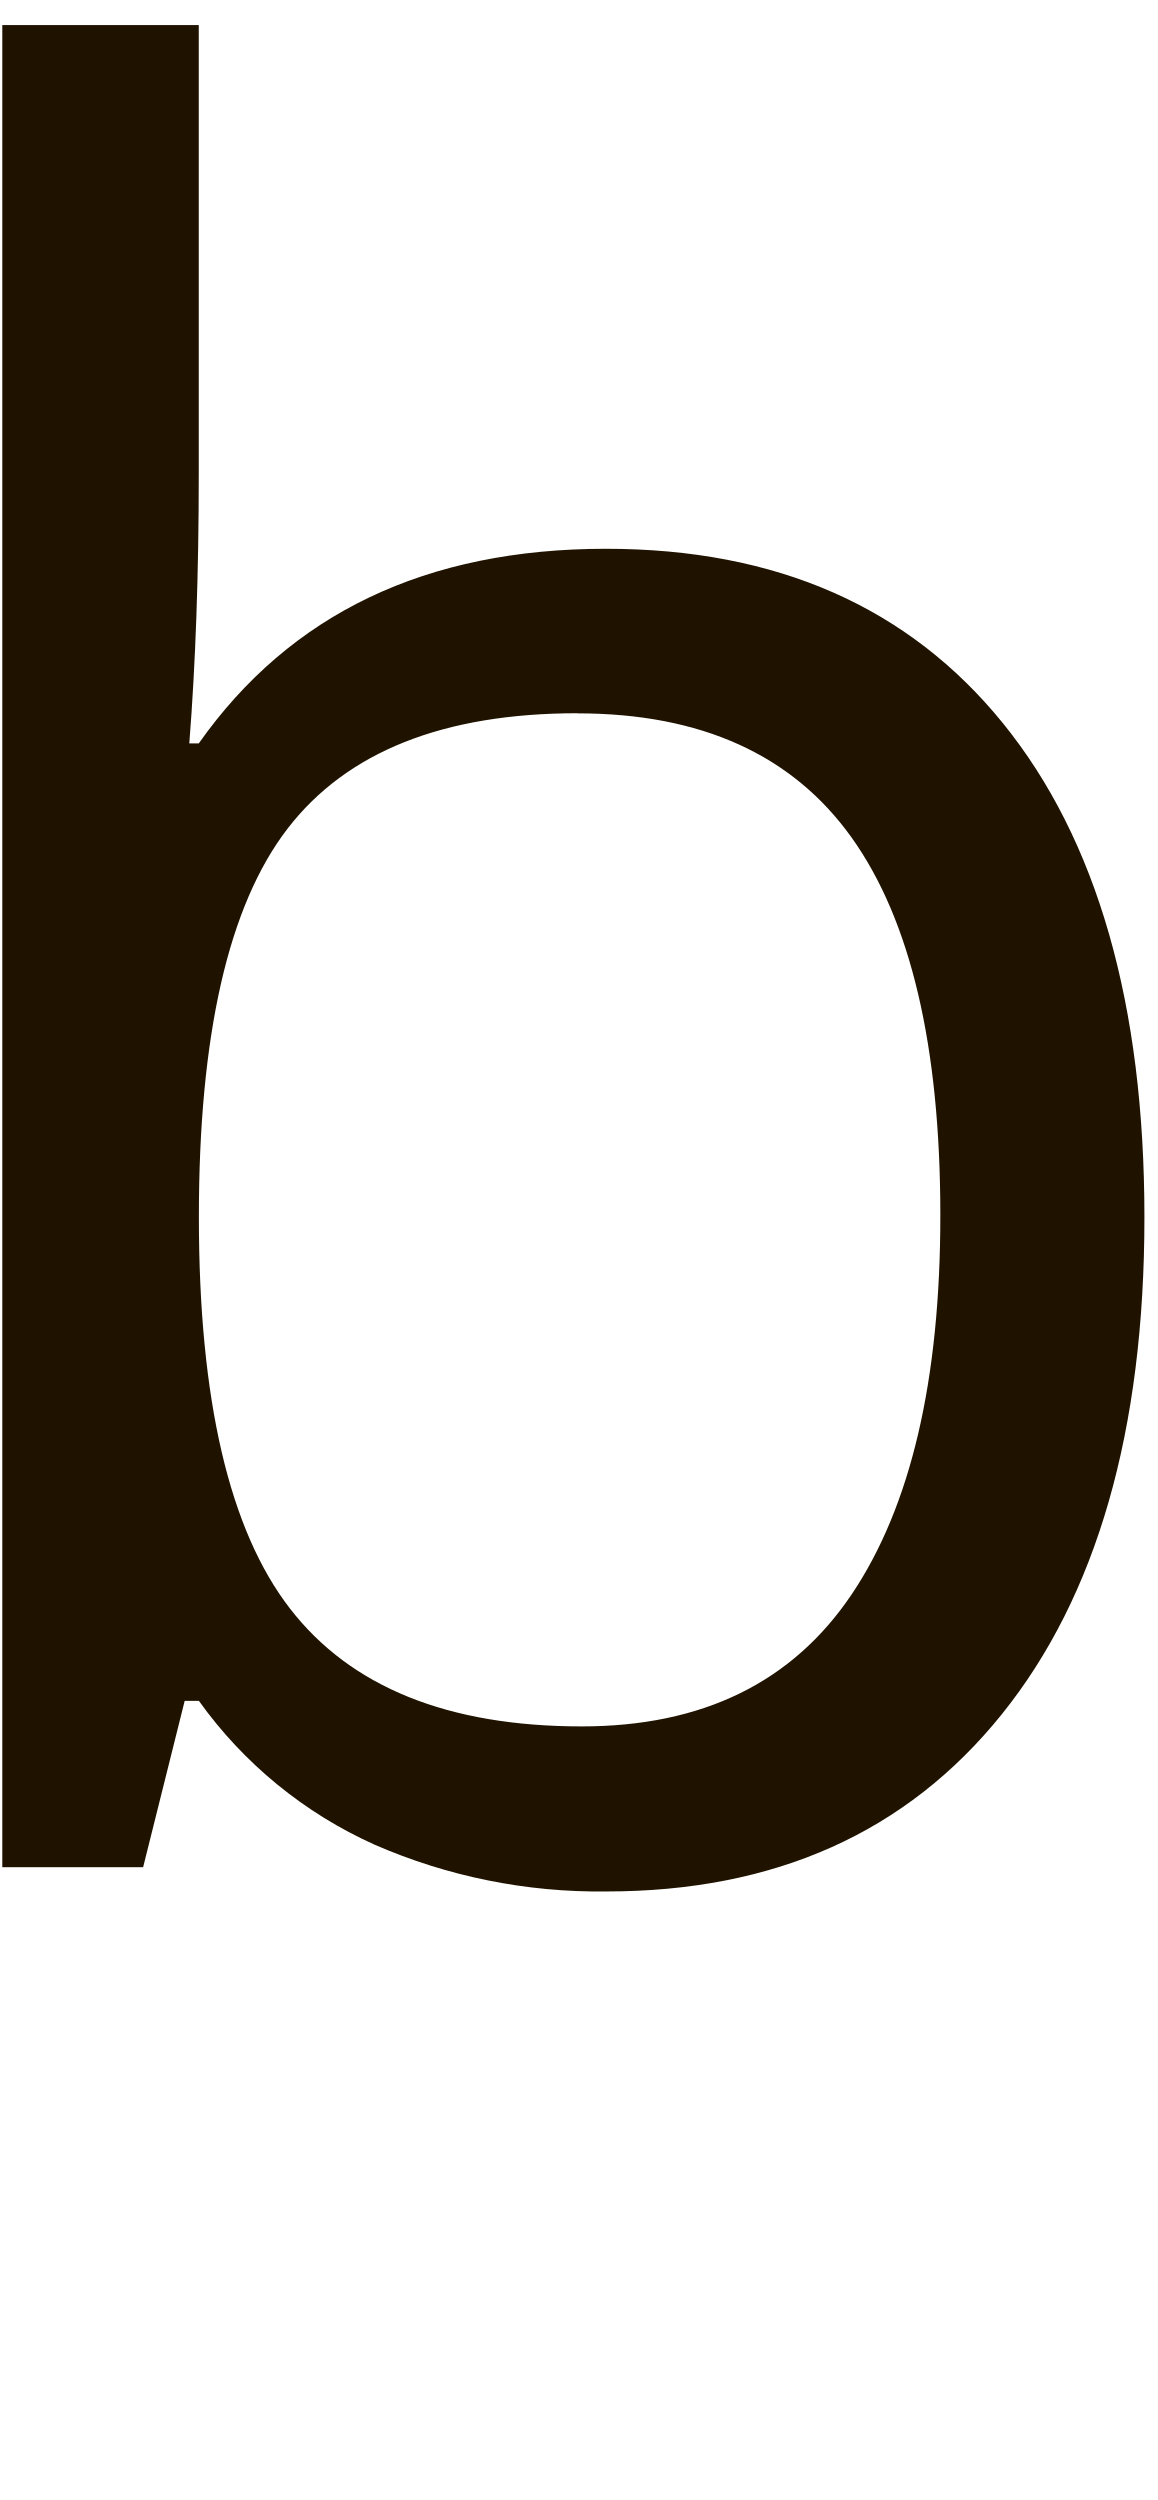
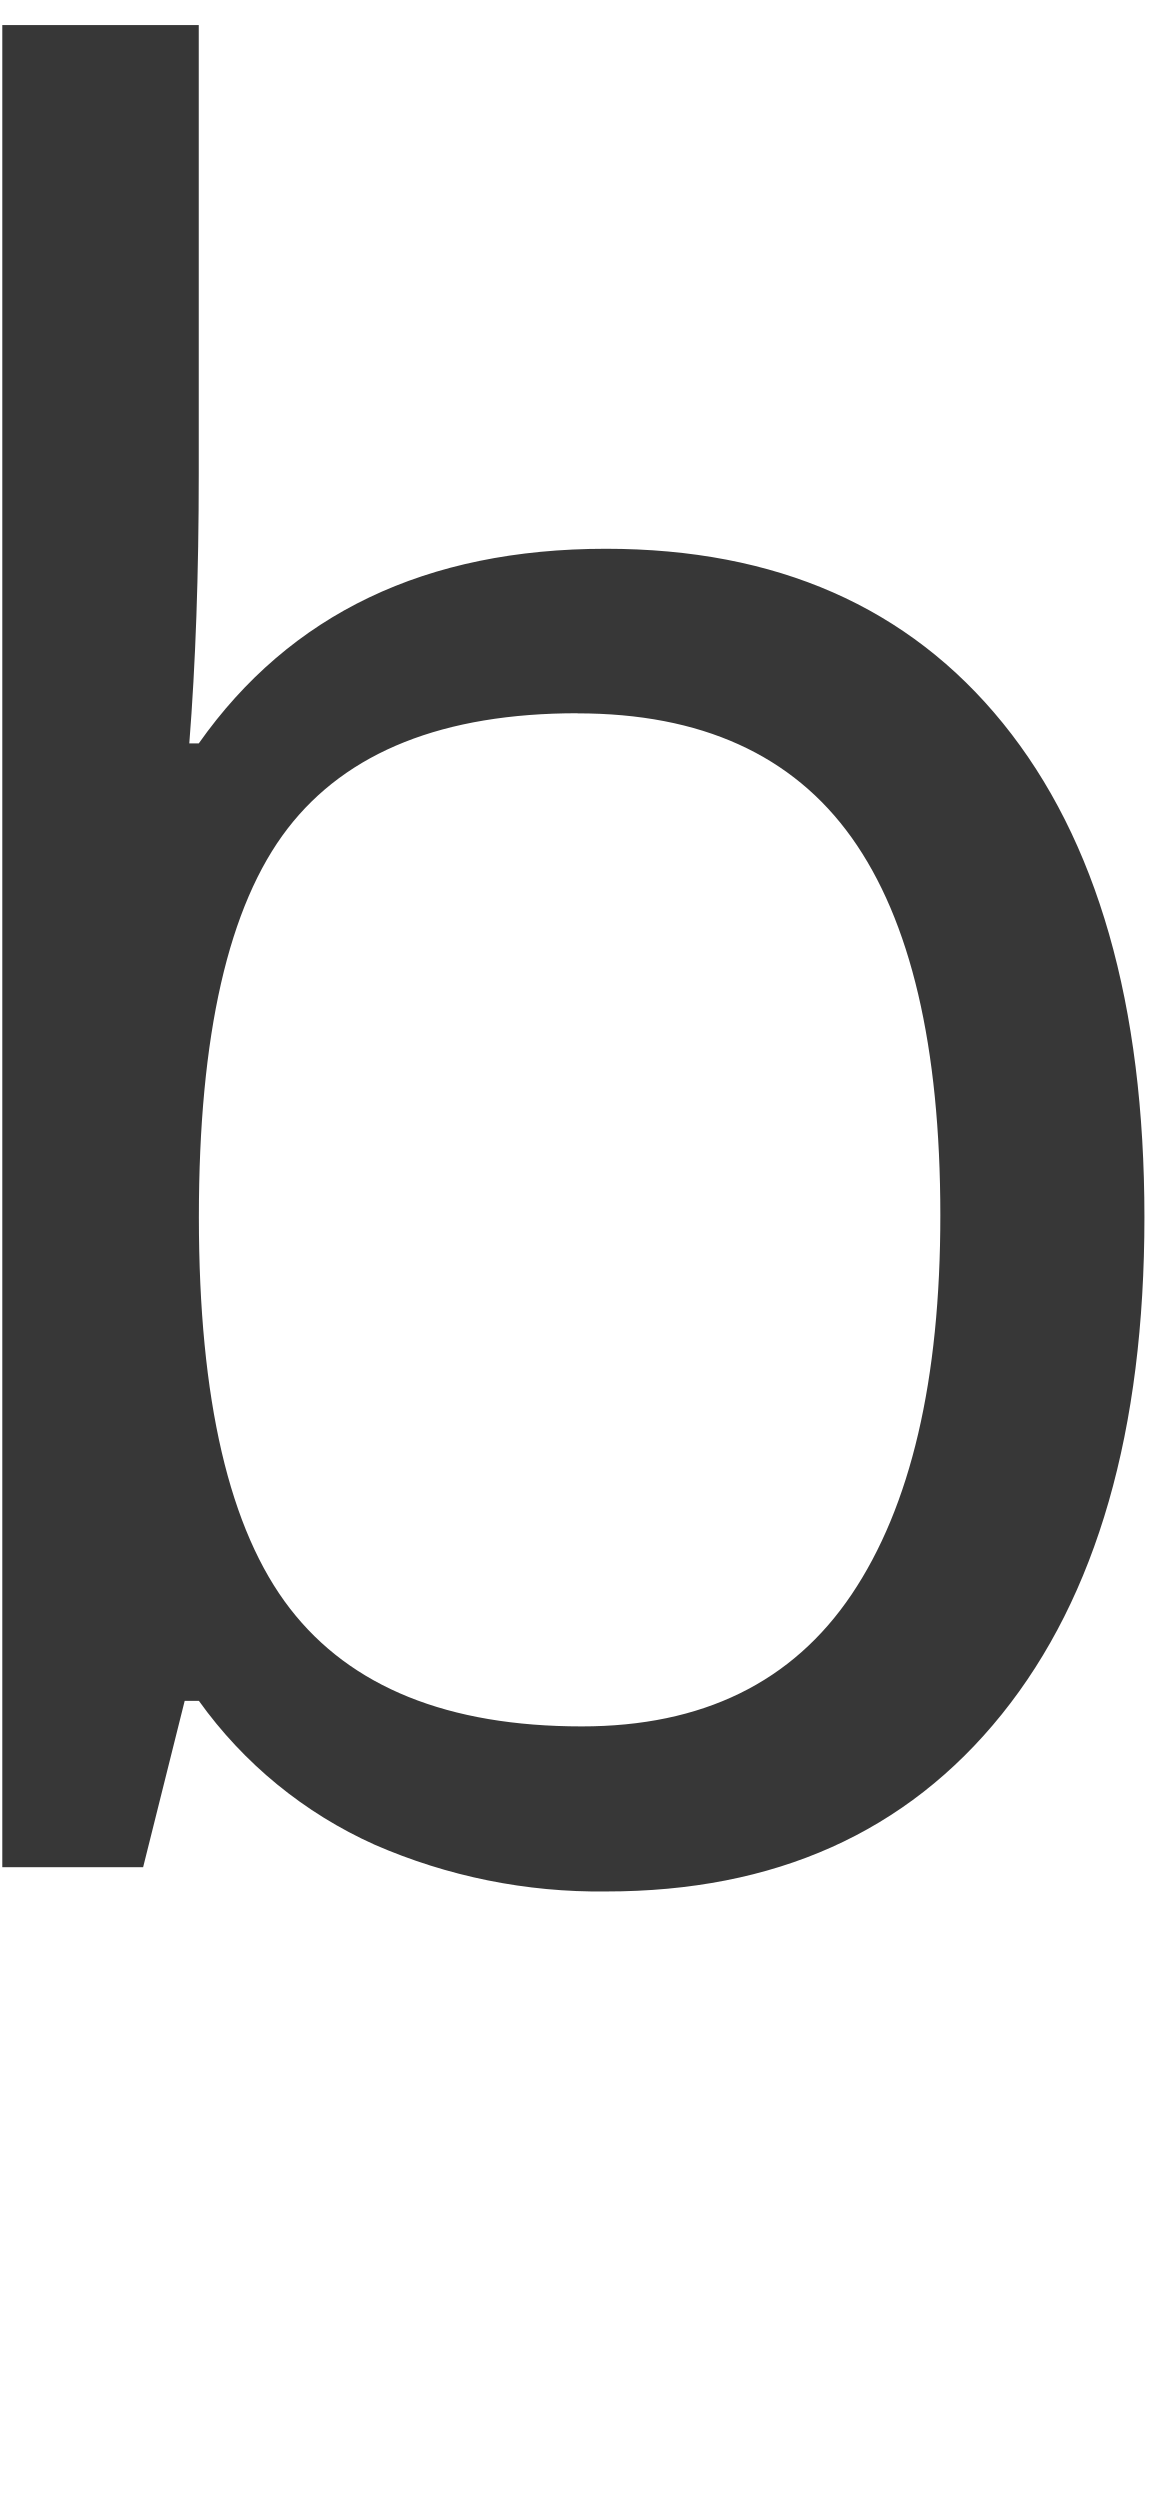
<svg xmlns="http://www.w3.org/2000/svg" width="56px" height="121px" viewBox="0 0 56 121" version="1.1">
  <defs />
  <g id="Page-1" stroke="none" stroke-width="1" fill="none" fill-rule="evenodd">
-     <g id="1597x987" transform="translate(-672, -506)" fill-rule="nonzero" fill="#1F1300">
+     <g id="1597x987" transform="translate(-672, -506)" fill-rule="nonzero" fill="#373737">
      <g id="byxa" transform="translate(672, 507.2148)">
        <g id="b">
          <g id="Layer_1">
            <path d="M29.329,25.346 C37.576,25.346 43.981,28.161 48.545,33.793 C53.108,39.424 55.39,47.395 55.39,57.707 C55.39,68.019 53.089,76.036 48.486,81.757 C43.884,87.478 37.498,90.336 29.329,90.332 C25.478,90.38 21.661,89.608 18.131,88.068 C14.729,86.541 11.794,84.139 9.626,81.106 L8.939,81.106 L6.927,89.159 L0.111,89.159 L0.111,0 L9.62,0 L9.62,21.703 C9.62,26.552 9.467,30.907 9.162,34.766 L9.62,34.766 C14.05,28.486 20.62,25.346 29.329,25.346 Z M27.956,33.306 C21.465,33.306 16.786,35.167 13.919,38.89 C11.053,42.613 9.622,48.885 9.626,57.707 C9.626,66.529 11.096,72.841 14.037,76.642 C16.977,80.443 21.684,82.343 28.156,82.343 C33.998,82.343 38.352,80.214 41.219,75.955 C44.085,71.697 45.516,65.577 45.512,57.596 C45.512,49.423 44.081,43.332 41.219,39.324 C38.356,35.316 33.933,33.312 27.95,33.312 L27.956,33.306 Z" id="Shape" />
          </g>
        </g>
      </g>
    </g>
    <g id="Artboard" />
  </g>
</svg>
